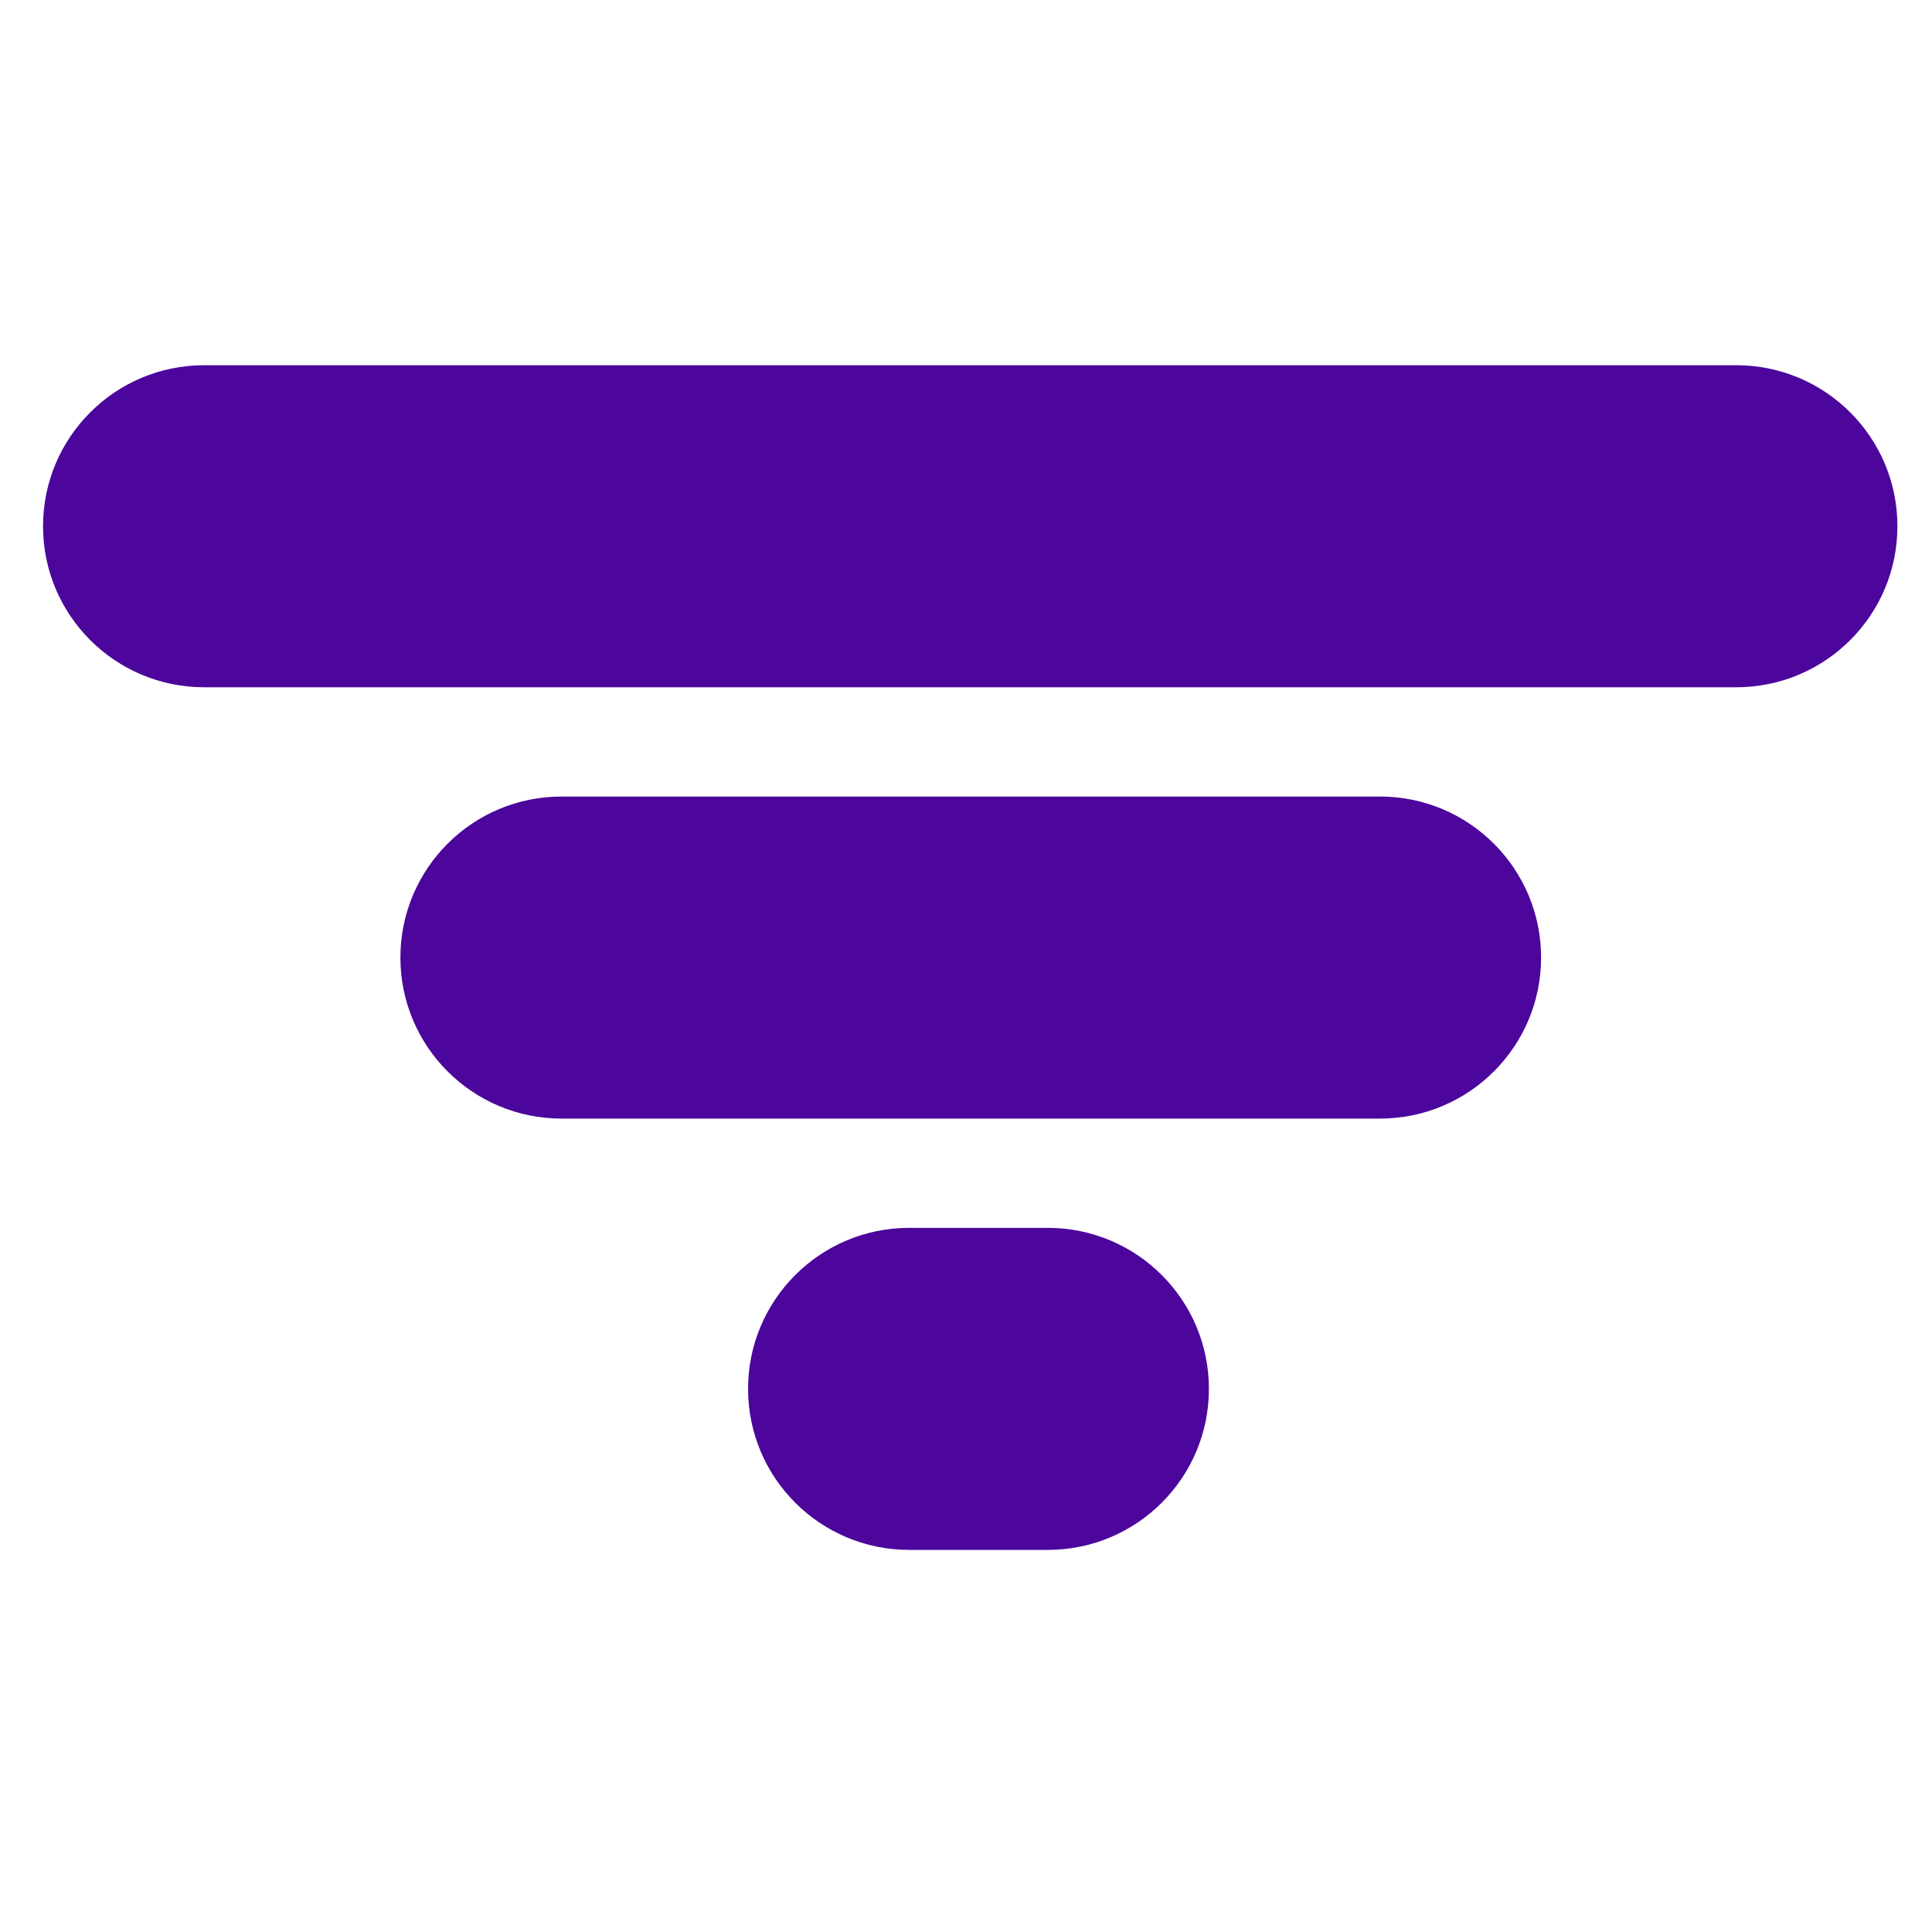
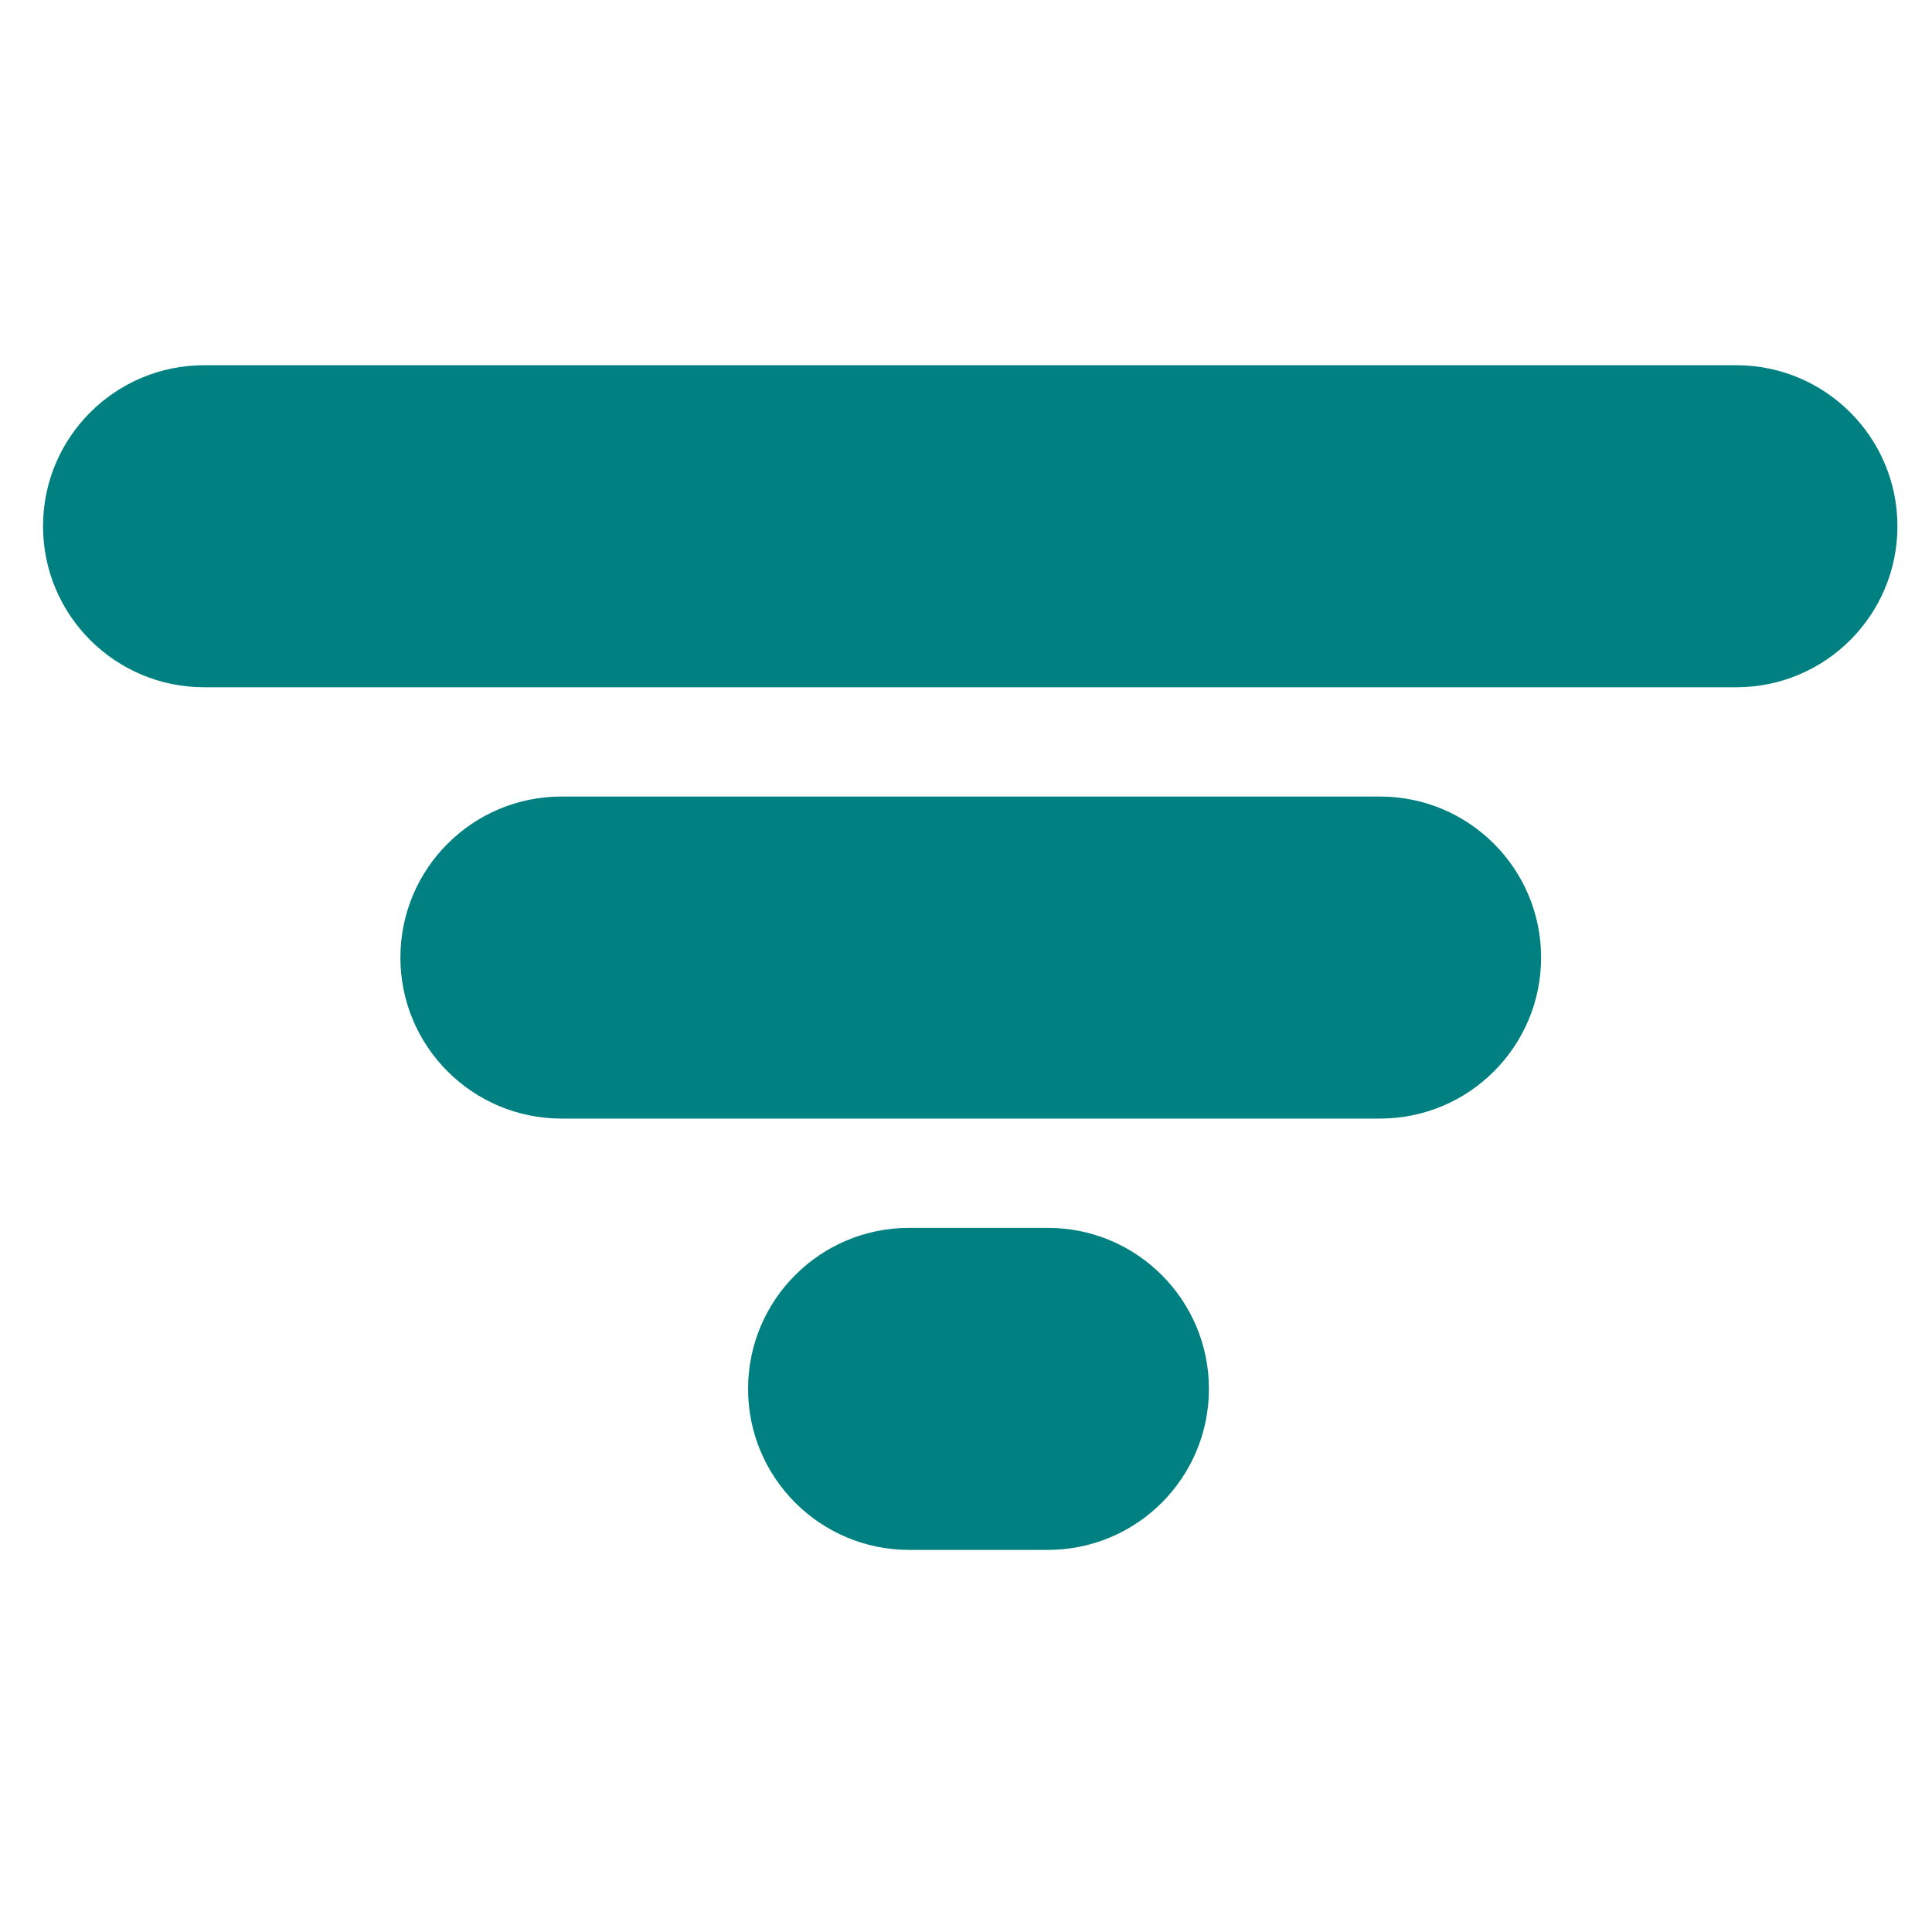
<svg xmlns="http://www.w3.org/2000/svg" width="48" height="48" viewBox="0 0 12.7 12.7" version="1.1" id="svg8">
  <defs id="defs2" />
  <g id="layer1" transform="translate(0,-284.3)">
    <g id="g858" transform="matrix(1.357895,0,0,1.357895,-1.12796,-102.9934)">
-       <rect ry="0.78" y="286.984" x="1.039" height="1.559" width="8.977" id="rect815" style="opacity:1;fill:#4c069c;fill-opacity:1;fill-rule:nonzero;stroke:#e6e6e6;stroke-width:0;stroke-linecap:round;stroke-linejoin:miter;stroke-miterlimit:4;stroke-dasharray:none;stroke-dashoffset:0;stroke-opacity:1;paint-order:stroke fill markers" />
-       <rect ry="0.78" y="289.072" x="2.769" height="1.559" width="5.522" id="rect815-3" style="opacity:1;fill:#4c069c;fill-opacity:1;fill-rule:nonzero;stroke:#e6e6e6;stroke-width:0;stroke-linecap:round;stroke-linejoin:miter;stroke-miterlimit:4;stroke-dasharray:none;stroke-dashoffset:0;stroke-opacity:1;paint-order:stroke fill markers" />
-       <rect ry="0.78" y="291.16" x="4.452" height="1.559" width="2.231" id="rect815-3-0" style="opacity:1;fill:#4c069c;fill-opacity:1;fill-rule:nonzero;stroke:#e6e6e6;stroke-width:0;stroke-linecap:round;stroke-linejoin:miter;stroke-miterlimit:4;stroke-dasharray:none;stroke-dashoffset:0;stroke-opacity:1;paint-order:stroke fill markers" />
+       <rect ry="0.78" y="286.984" x="1.039" height="1.559" width="8.977" id="rect815" style="opacity:1;fill:#008080;fill-opacity:1;fill-rule:nonzero;stroke:#e6e6e6;stroke-width:0;stroke-linecap:round;stroke-linejoin:miter;stroke-miterlimit:4;stroke-dasharray:none;stroke-dashoffset:0;stroke-opacity:1;paint-order:stroke fill markers" />
+       <rect ry="0.78" y="289.072" x="2.769" height="1.559" width="5.522" id="rect815-3" style="opacity:1;fill:#008080;fill-opacity:1;fill-rule:nonzero;stroke:#e6e6e6;stroke-width:0;stroke-linecap:round;stroke-linejoin:miter;stroke-miterlimit:4;stroke-dasharray:none;stroke-dashoffset:0;stroke-opacity:1;paint-order:stroke fill markers" />
+       <rect ry="0.78" y="291.16" x="4.452" height="1.559" width="2.231" id="rect815-3-0" style="opacity:1;fill:#008080;fill-opacity:1;fill-rule:nonzero;stroke:#e6e6e6;stroke-width:0;stroke-linecap:round;stroke-linejoin:miter;stroke-miterlimit:4;stroke-dasharray:none;stroke-dashoffset:0;stroke-opacity:1;paint-order:stroke fill markers" />
    </g>
  </g>
</svg>
